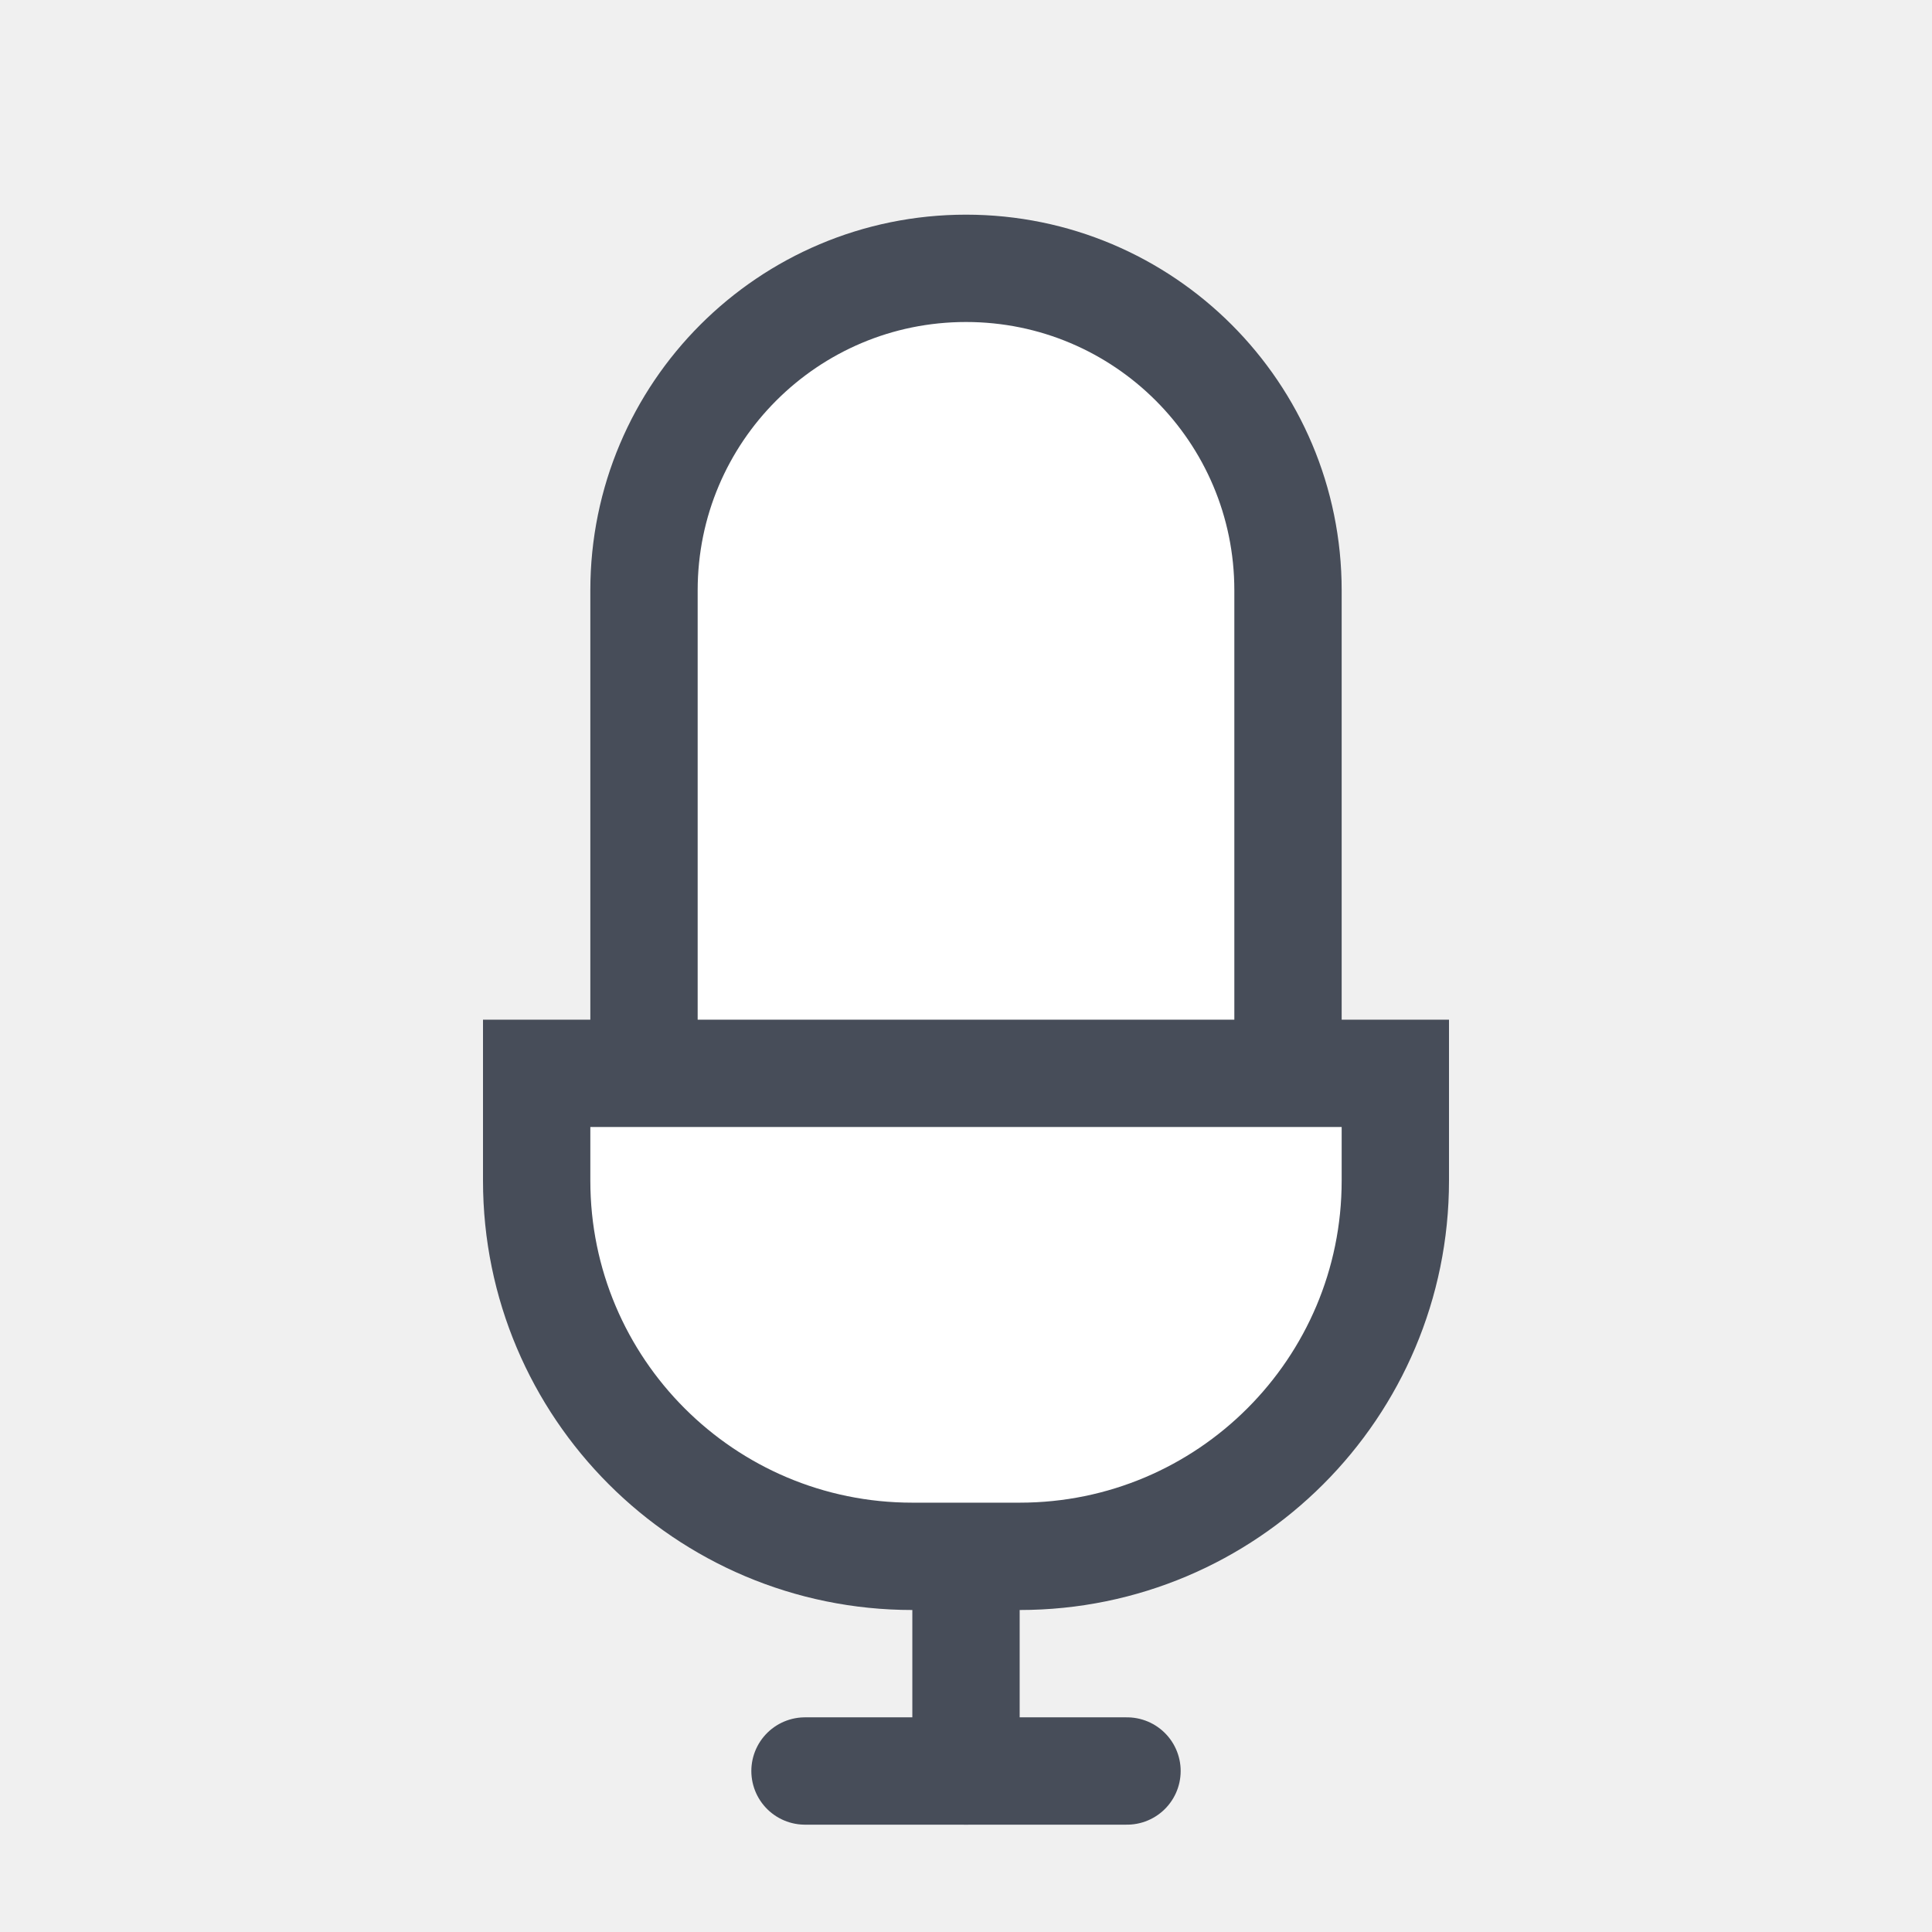
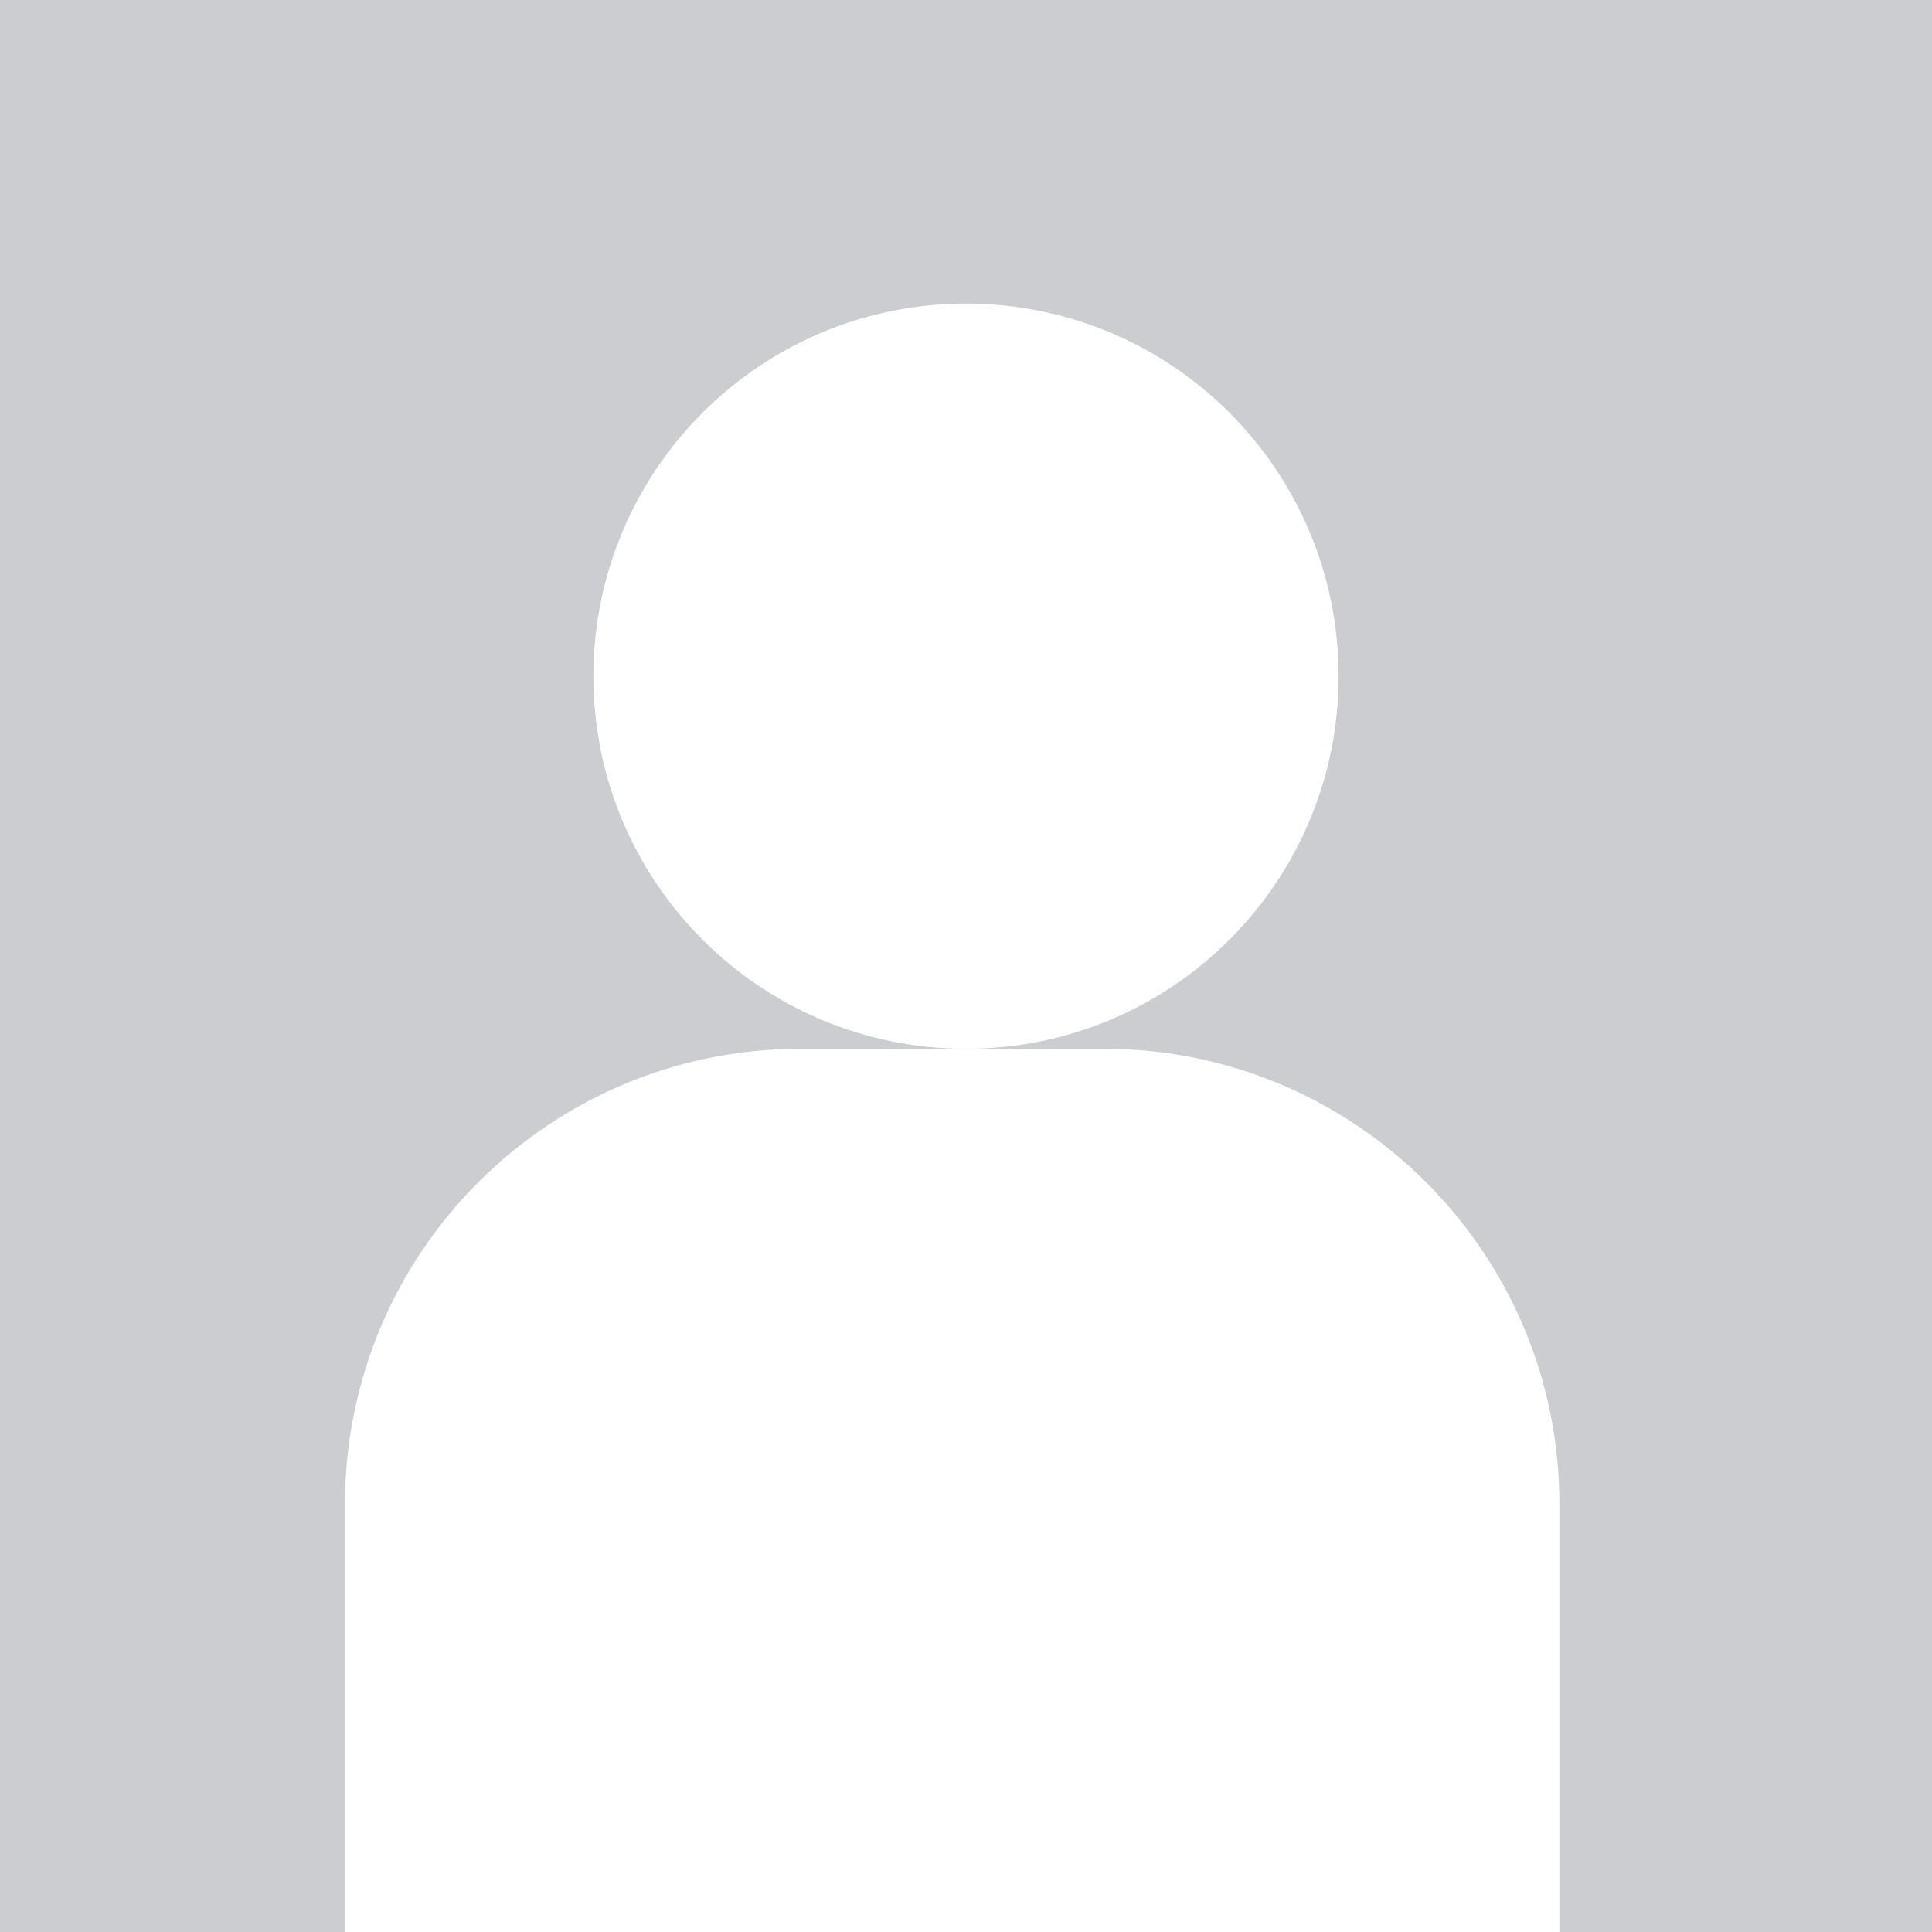
- <svg xmlns="http://www.w3.org/2000/svg" width="36" height="36" viewBox="0 0 36 36" fill="none">
-   <path d="M18 30V33" stroke="#474D59" stroke-width="2" stroke-linecap="round" />
-   <path d="M24 11V22H12V11C12 7.686 14.686 5 18 5C21.314 5 24 7.686 24 11Z" fill="white" stroke="#474D59" stroke-width="2" />
-   <path d="M10 20H26V22C26 25.866 22.866 29 19 29H17C13.134 29 10 25.866 10 22V20Z" fill="white" stroke="#474D59" stroke-width="2" />
-   <path d="M15 33H21" stroke="#474D59" stroke-width="2" stroke-linecap="round" />
+ <svg xmlns="http://www.w3.org/2000/svg" width="140" height="140" viewBox="0 0 140 140" fill="none">
+   <g clip-path="url(#clip0_897_14831)">
+     <rect width="140" height="140" fill="#CBCDD1" />
+     <circle cx="70" cy="49" r="27" fill="white" />
+     <path d="M25 109C25 90.775 39.775 76 58 76H80C98.225 76 113 90.775 113 109V161H25V109Z" fill="white" />
+   </g>
+   <defs>
+     <clipPath id="clip0_897_14831">
+       <rect width="140" height="140" fill="white" />
+     </clipPath>
+   </defs>
</svg>
